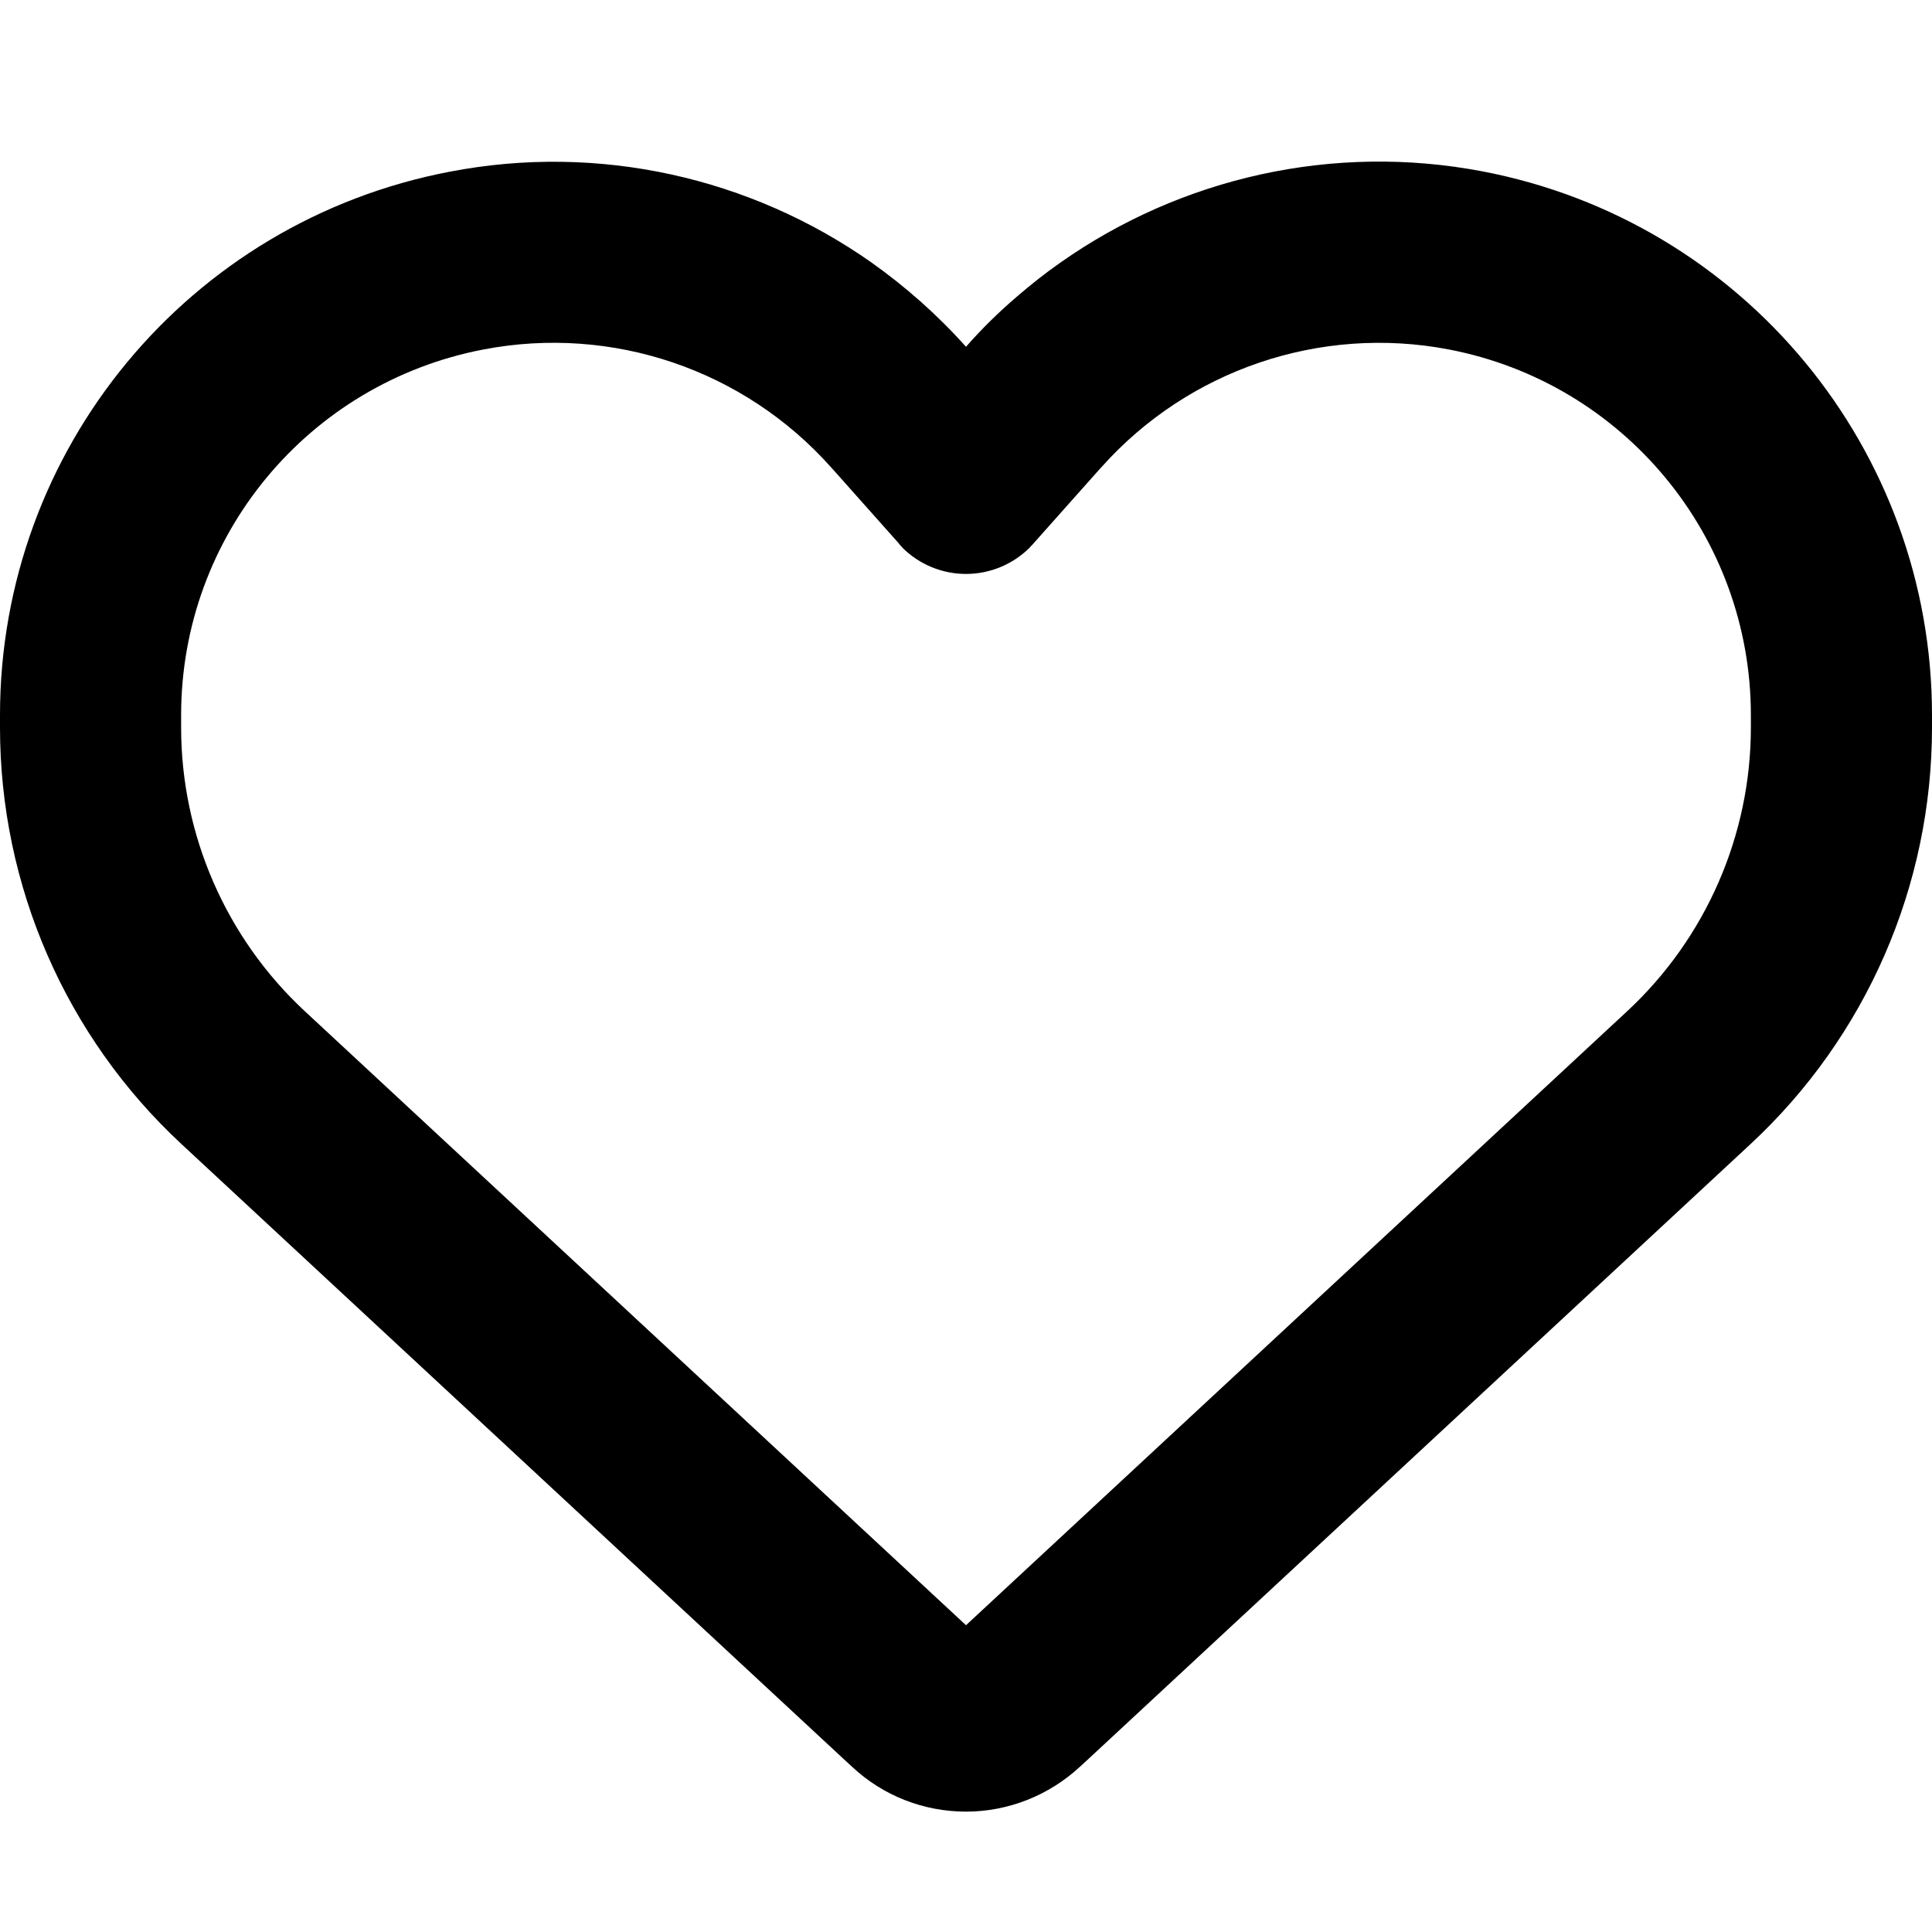
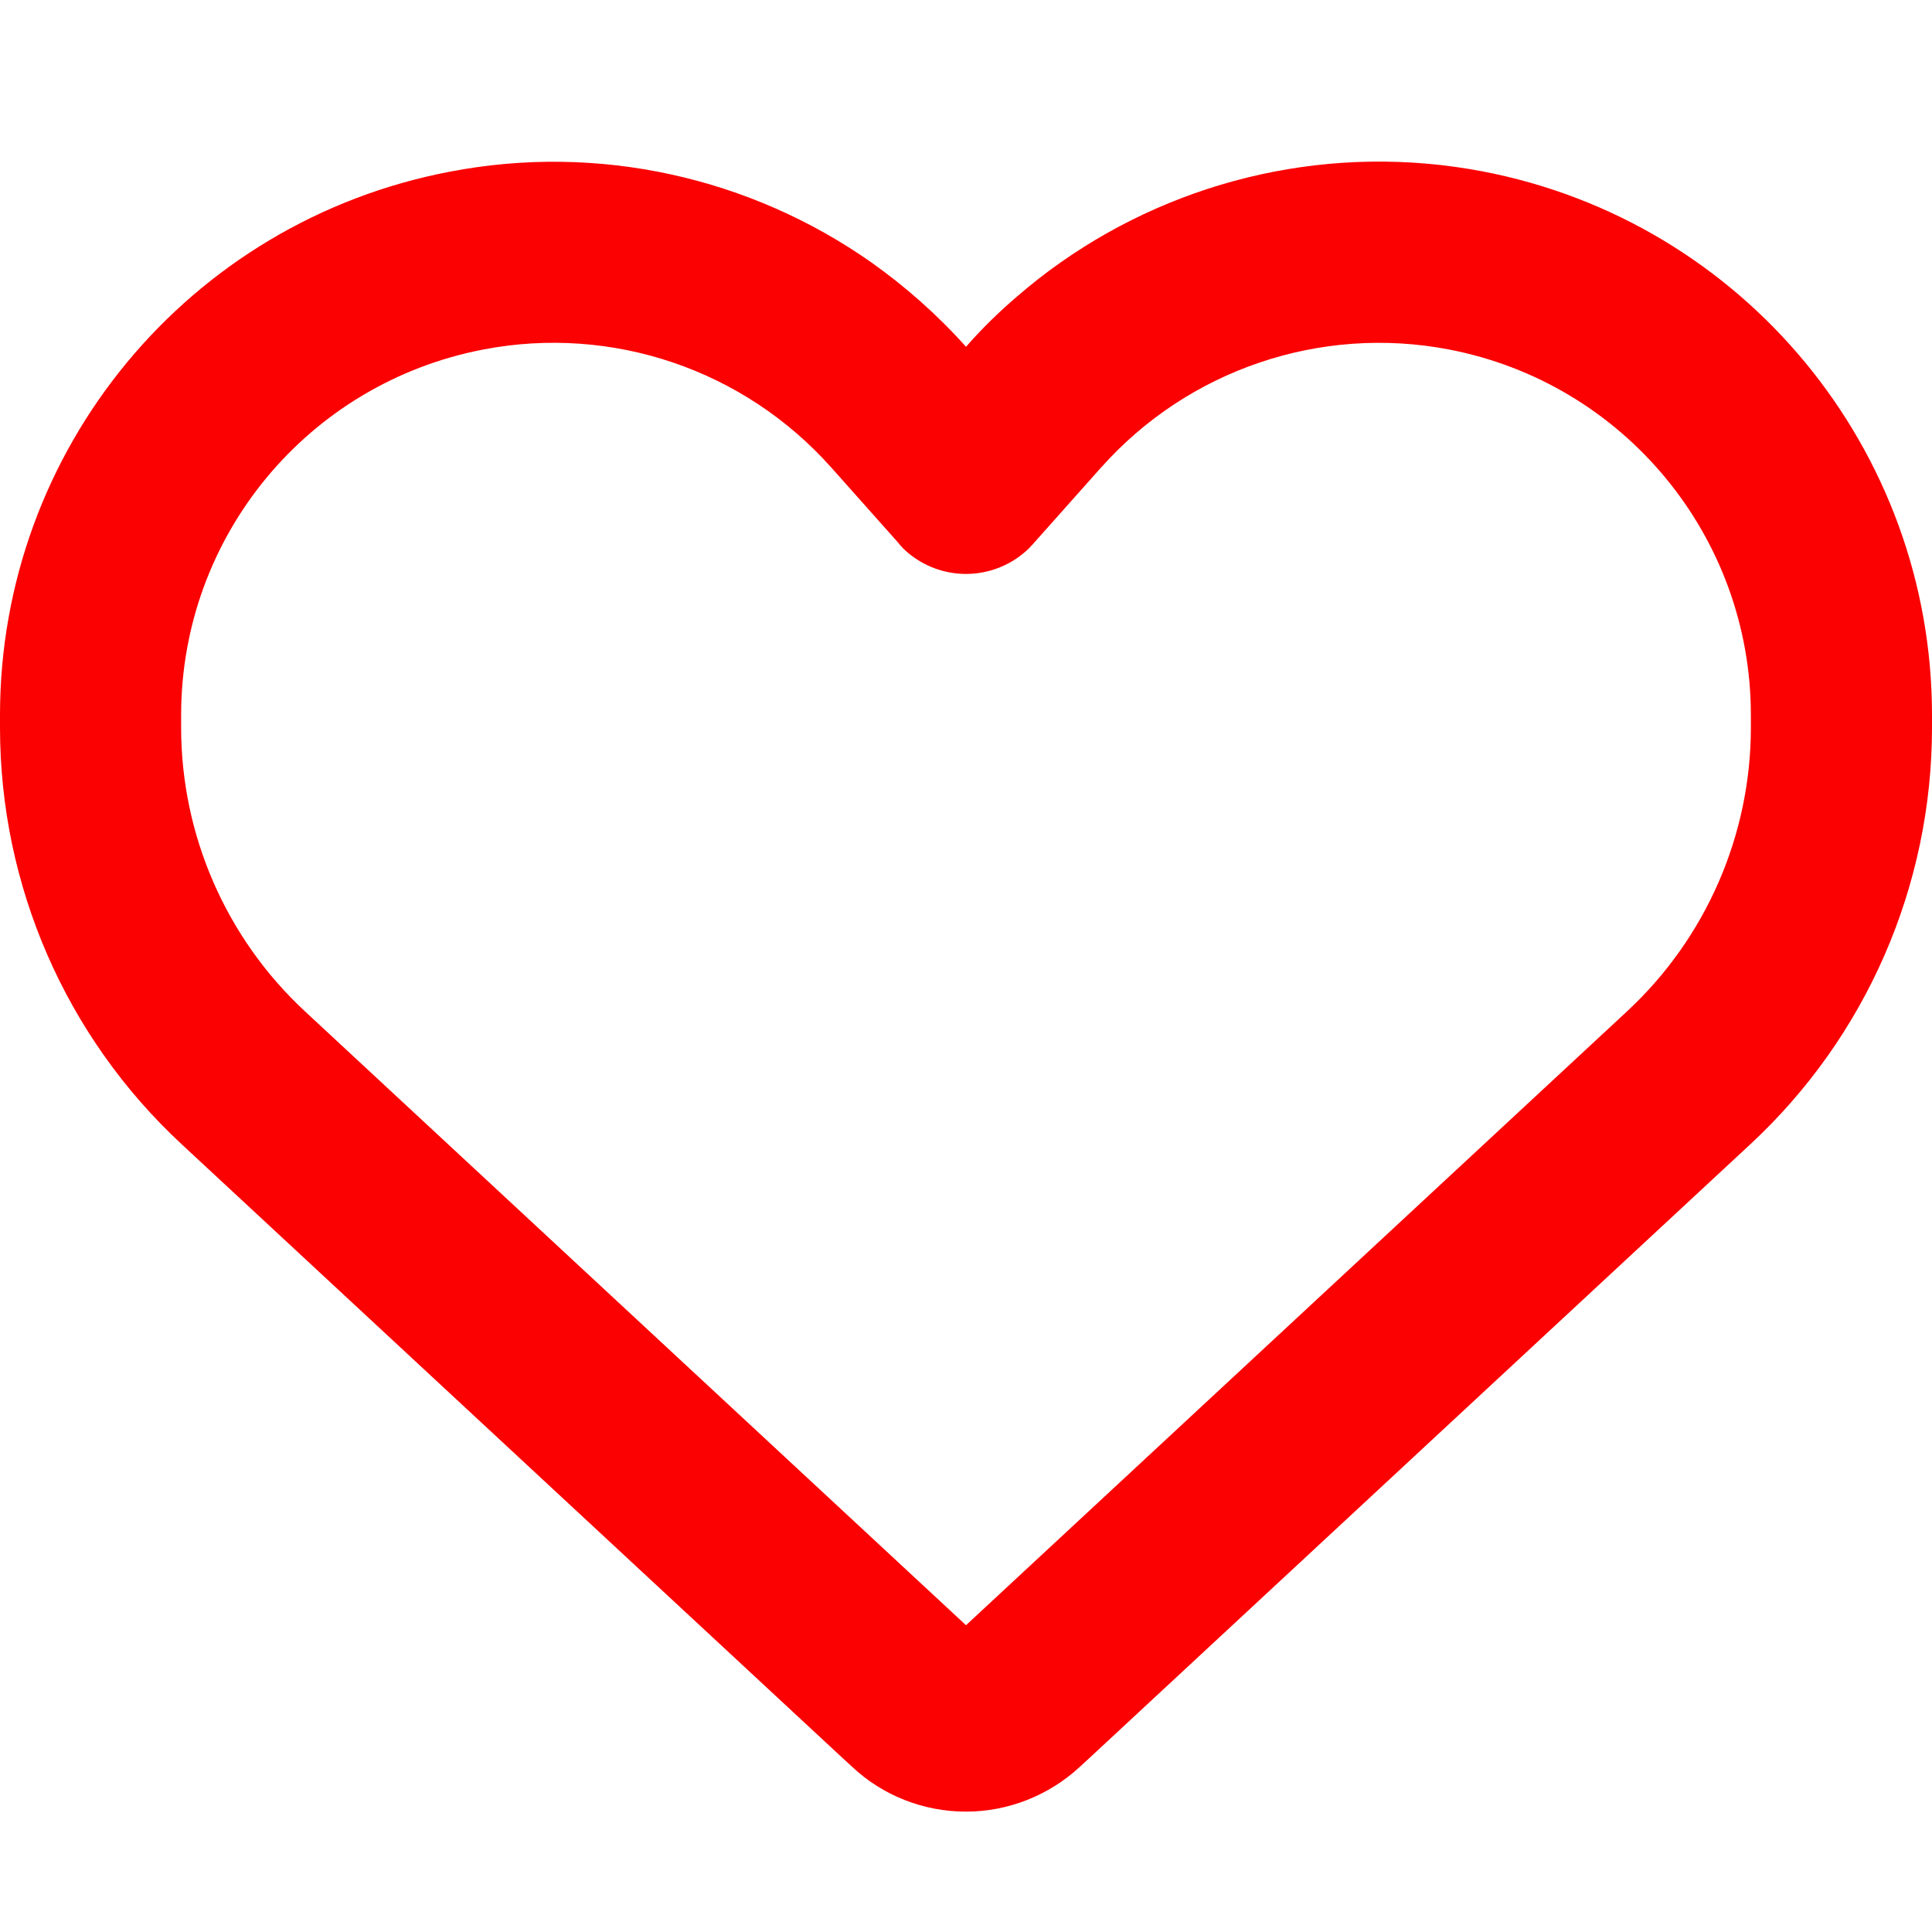
- <svg xmlns="http://www.w3.org/2000/svg" viewBox="0 0 512 512">
+ <svg xmlns="http://www.w3.org/2000/svg" viewBox="0 0 512 512" fill="#FB0101">
  <path d="M225.8 468.2l-2.5-2.3L48.1 303.2C17.4 274.7 0 234.7 0 192.8l0-3.3c0-70.4 50-130.8 119.2-144C158.6 37.9 198.9 47 231 69.6c9 6.4 17.4 13.8 25 22.3c4.2-4.8 8.7-9.2 13.5-13.3c3.7-3.2 7.5-6.2 11.5-9c0 0 0 0 0 0C313.1 47 353.4 37.9 392.8 45.4C462 58.6 512 119.1 512 189.5l0 3.3c0 41.9-17.4 81.9-48.1 110.4L288.7 465.9l-2.5 2.3c-8.2 7.6-19 11.9-30.2 11.9s-22-4.2-30.2-11.9zM239.1 145c-.4-.3-.7-.7-1-1.1l-17.8-20-.1-.1s0 0 0 0c-23.1-25.9-58-37.7-92-31.2C81.6 101.5 48 142.1 48 189.5l0 3.3c0 28.5 11.9 55.8 32.8 75.2L256 430.7 431.2 268c20.9-19.4 32.8-46.7 32.8-75.2l0-3.3c0-47.3-33.6-88-80.1-96.9c-34-6.5-69 5.4-92 31.2c0 0 0 0-.1 .1s0 0-.1 .1l-17.8 20c-.3 .4-.7 .7-1 1.1c-4.5 4.5-10.6 7-16.9 7s-12.4-2.5-16.9-7z" />
</svg>
